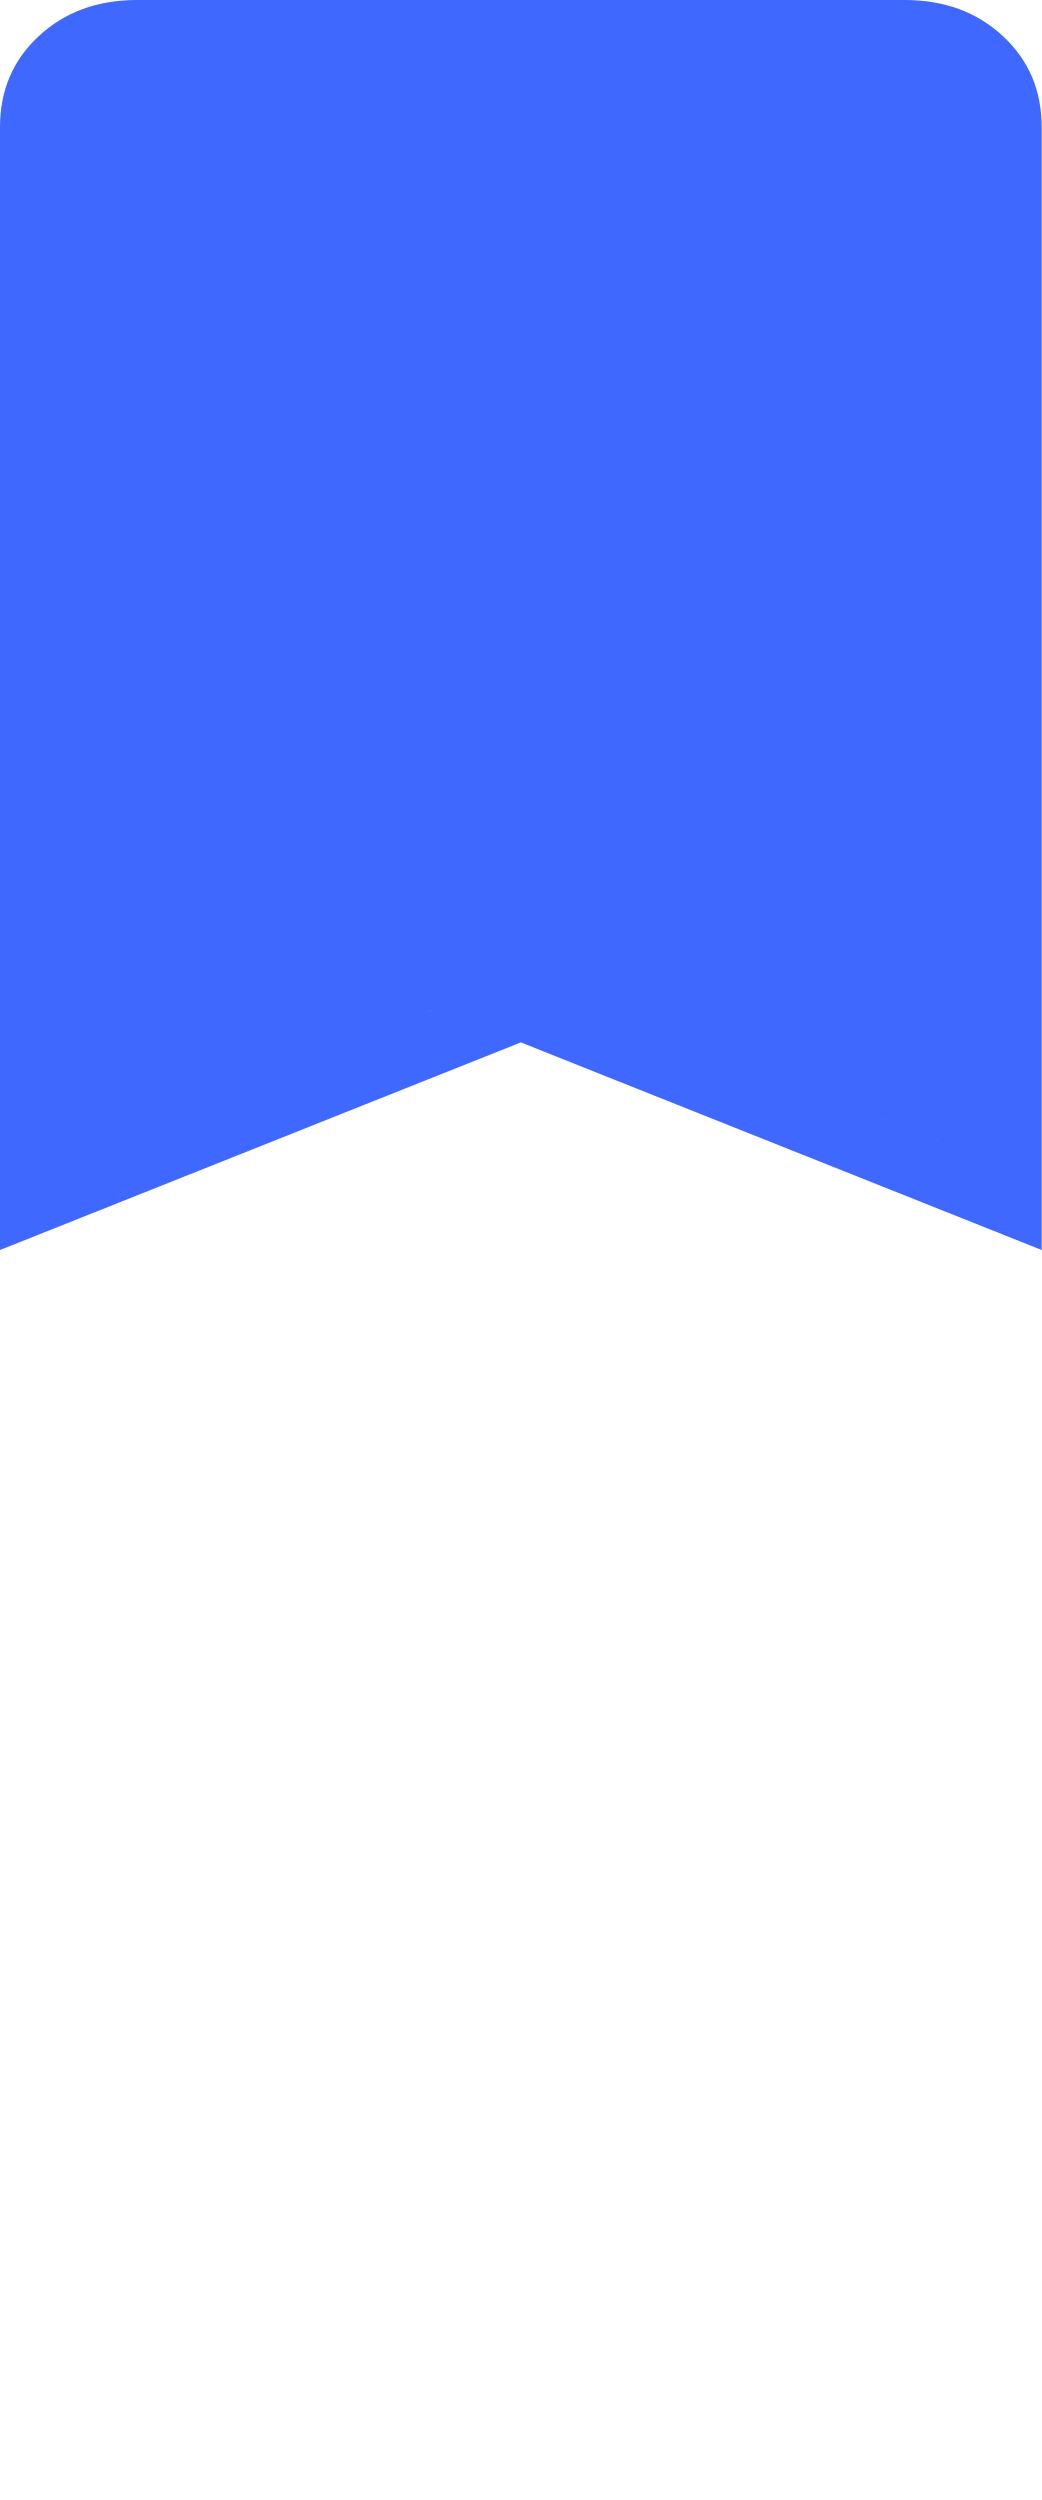
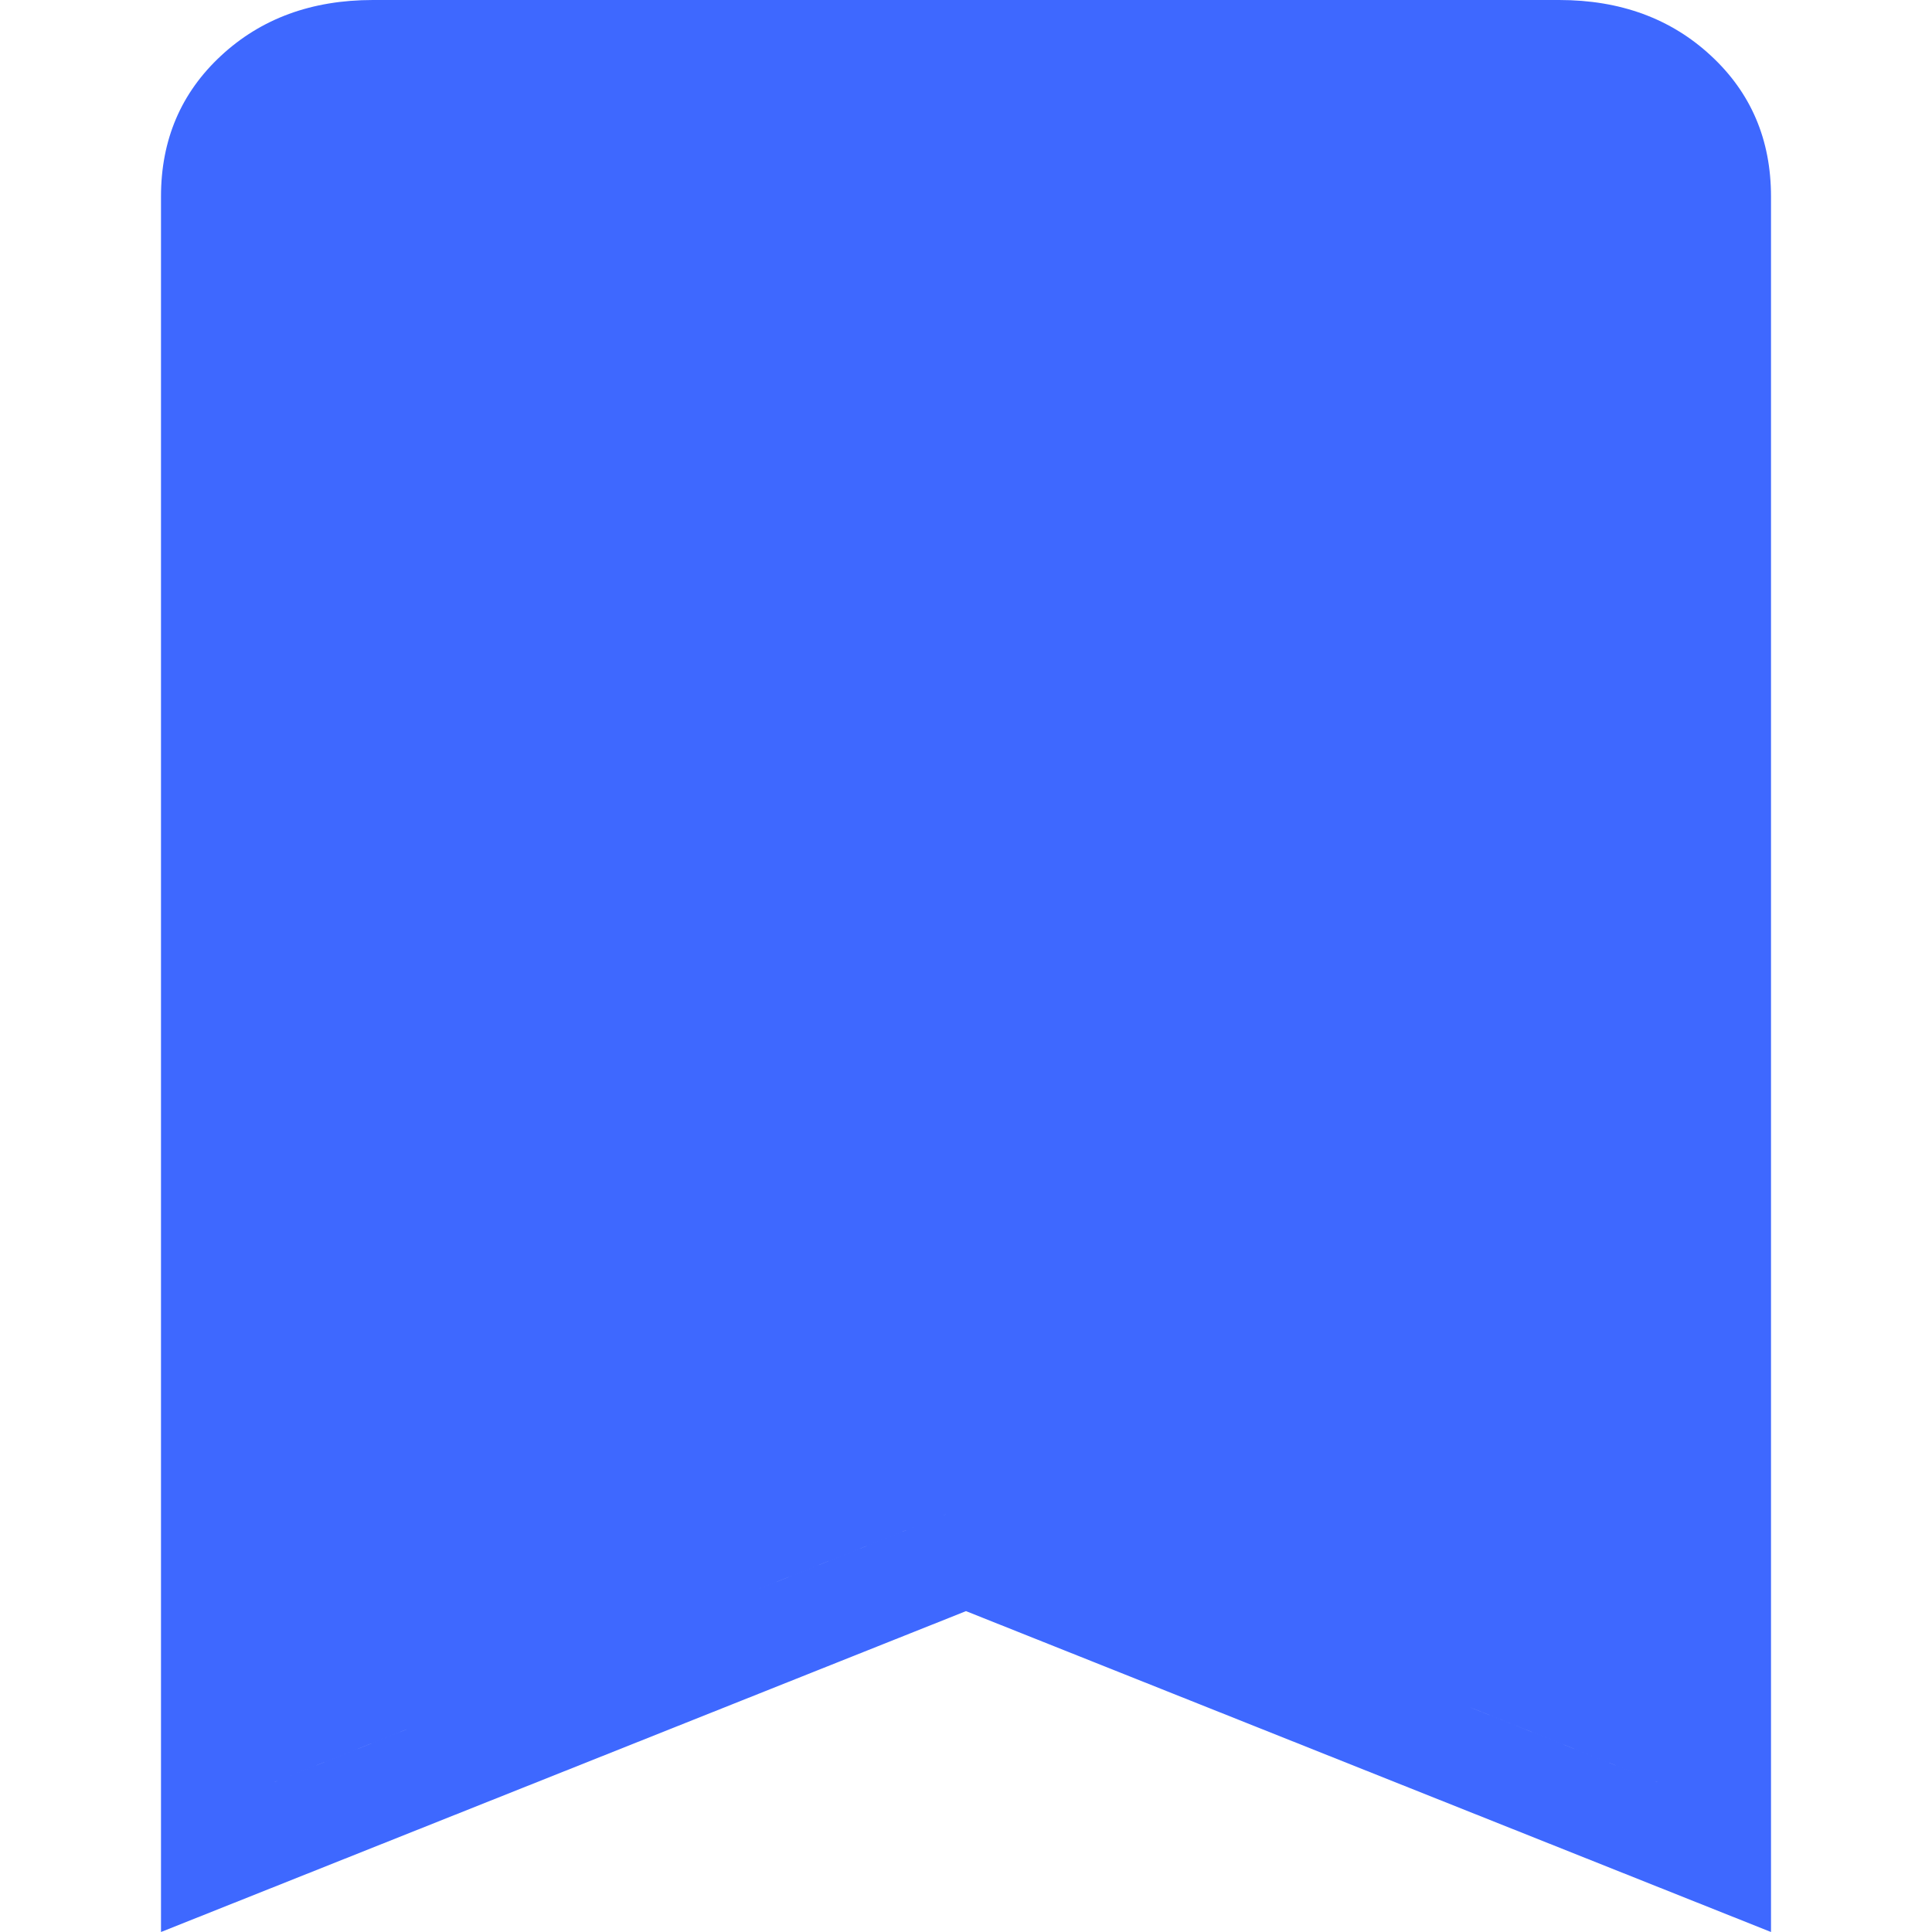
- <svg xmlns="http://www.w3.org/2000/svg" width="20" height="48" viewBox="0 0 20 48" fill="none">
+ <svg xmlns="http://www.w3.org/2000/svg" width="24" height="24" viewBox="0 0 20 24" fill="none">
  <path d="M0 24V2.441C0 1.736 0.249 1.153 0.746 0.692C1.243 0.231 1.871 0 2.632 0H17.368C18.129 0 18.757 0.231 19.254 0.692C19.752 1.153 20 1.736 20 2.441V24L10 20.014L0 24ZM1.228 22.21L10 18.712L18.772 22.21L16.28 21.216C15.713 20.99 14.249 20.561 13.956 20.29C11.939 19.485 11.939 19.485 10 18.712L7.399 19.749C6.894 20.014 5.381 20.75 4.89 20.75C4.598 21.021 3.461 21.482 3.053 21.482L1.228 22.21Z" fill="#3E68FF" />
</svg>
